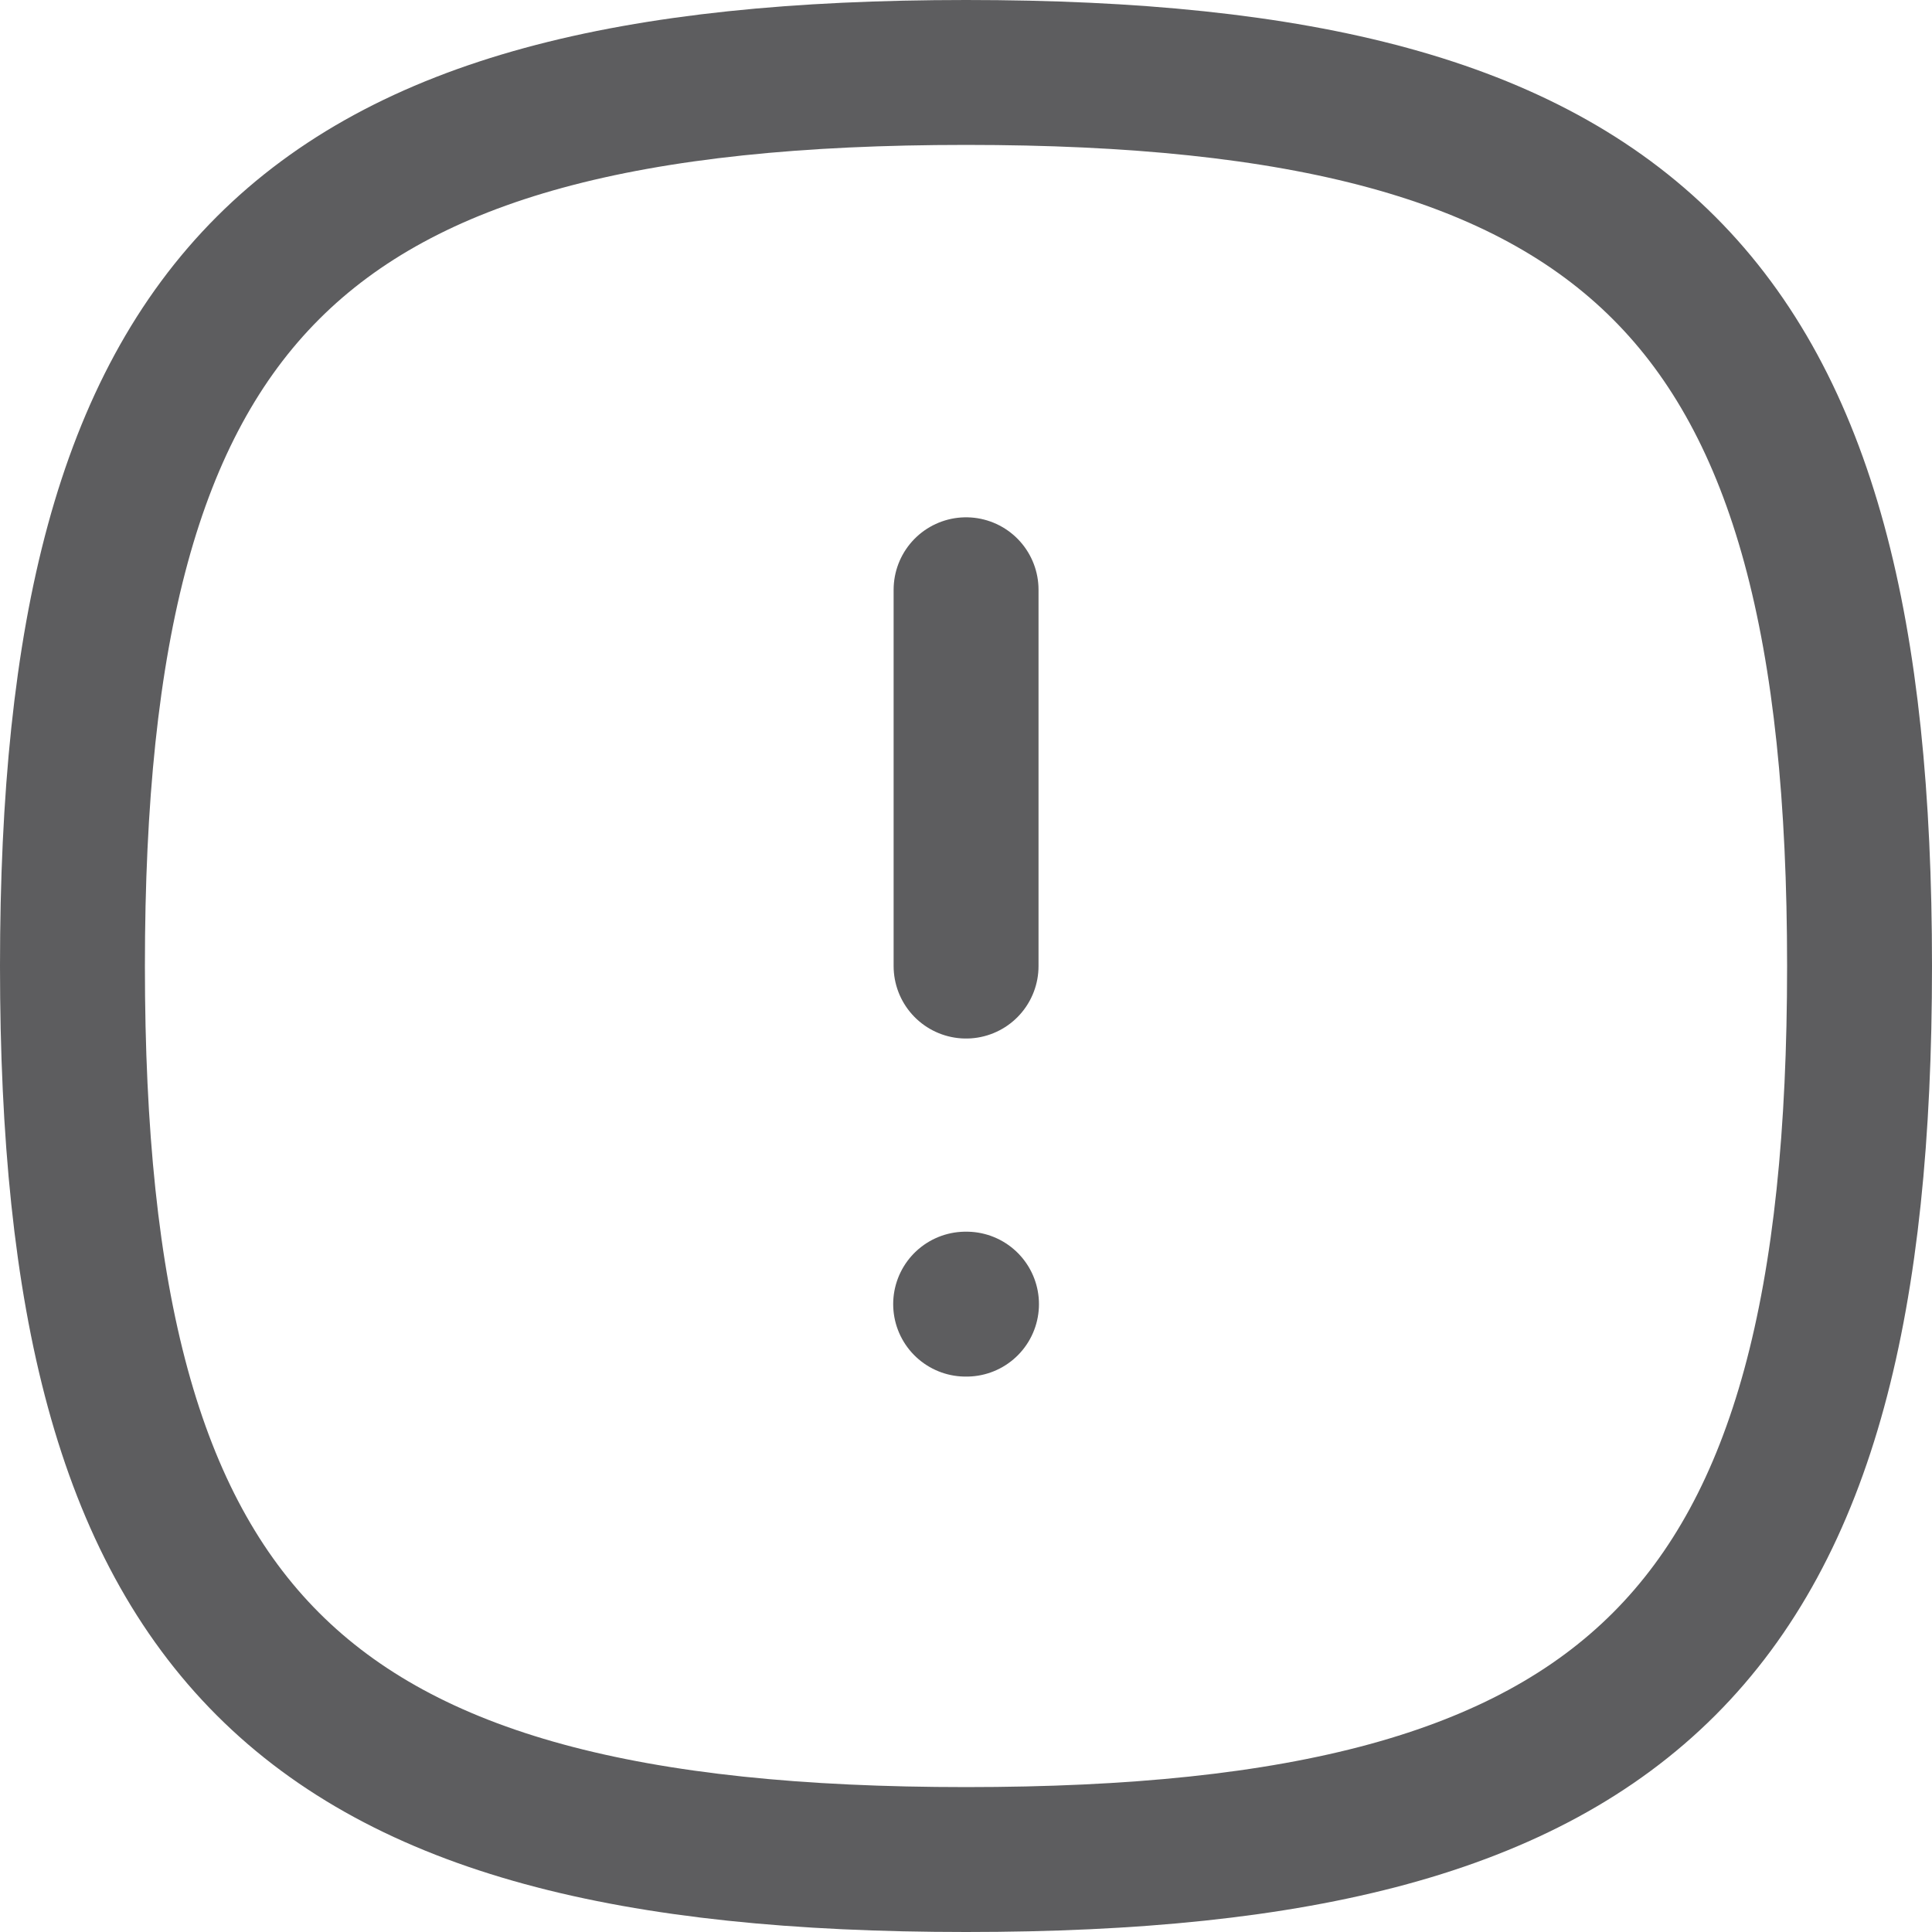
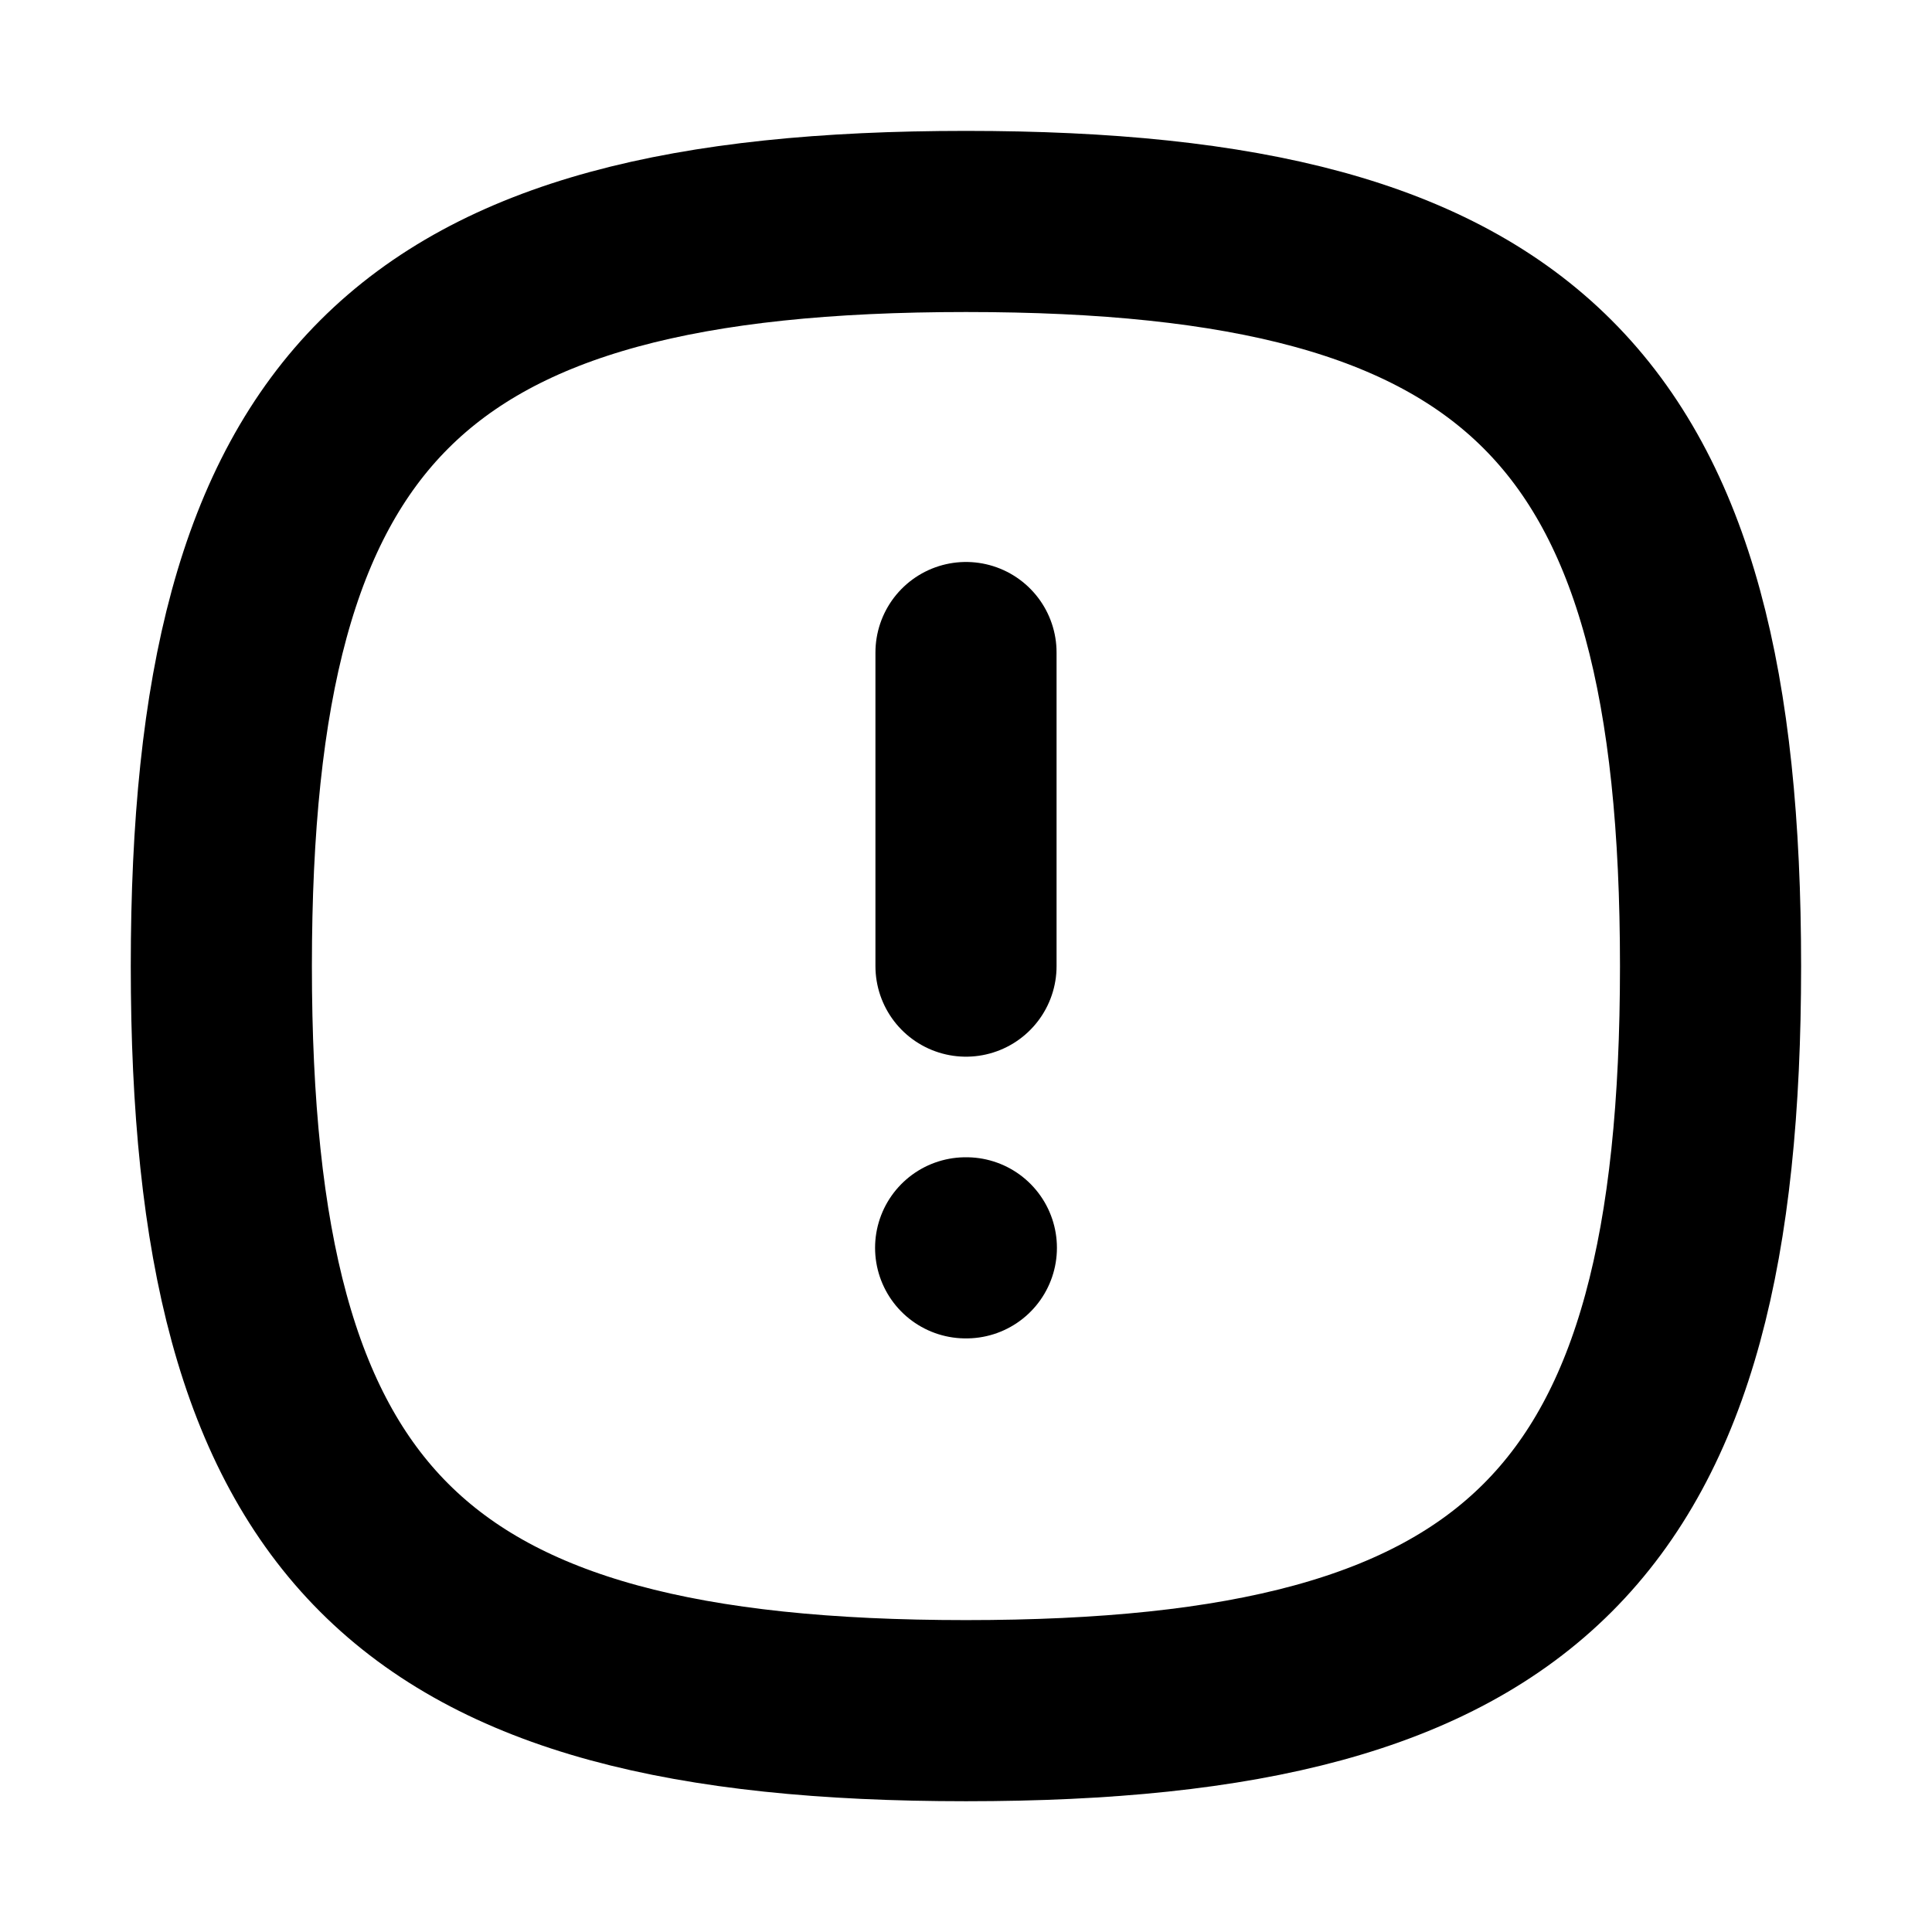
- <svg xmlns="http://www.w3.org/2000/svg" preserveAspectRatio="none" overflow="visible" style="display: block;" width="13.333" height="13.333" viewBox="0 0 13.333 13.333" fill="none">
-   <g id="Danger Circle">
-     <path id="Stroke 1" fill-rule="evenodd" clip-rule="evenodd" d="M0.5 6.667C0.5 2.042 2.042 0.5 6.667 0.5C11.291 0.5 12.833 2.042 12.833 6.667C12.833 11.291 11.291 12.833 6.667 12.833C2.042 12.833 0.5 11.291 0.5 6.667Z" stroke="#5D5D5F" stroke-linecap="round" stroke-linejoin="round" />
-     <path id="Stroke 3" d="M6.667 4.07V6.667" stroke="#5D5D5F" stroke-linecap="round" stroke-linejoin="round" />
-     <path id="Stroke 15" d="M6.664 9H6.67" stroke="#5D5D5F" stroke-linecap="round" stroke-linejoin="round" />
+ <svg xmlns="http://www.w3.org/2000/svg" preserveAspectRatio="none" overflow="visible" style="display: block;" width="16" height="16" viewBox="0 0 16 16" fill="none">
+   <g id="éå°é»å¡">
+     <path id="Vector" fill-rule="evenodd" clip-rule="evenodd" d="M1.833 8.001C1.833 3.376 3.375 1.834 8 1.834C12.624 1.834 14.166 3.376 14.166 8.001C14.166 12.625 12.624 14.167 8 14.167C3.375 14.167 1.833 12.625 1.833 8.001Z" stroke="black" stroke-width="1.5" stroke-linecap="round" stroke-linejoin="round" />
+     <path id="Vector_2" d="M8 5.404V8.001" stroke="black" stroke-width="1.5" stroke-linecap="round" stroke-linejoin="round" />
+     <path id="Vector_3" d="M7.997 10.334H8.003" stroke="black" stroke-width="1.5" stroke-linecap="round" stroke-linejoin="round" />
  </g>
</svg>
